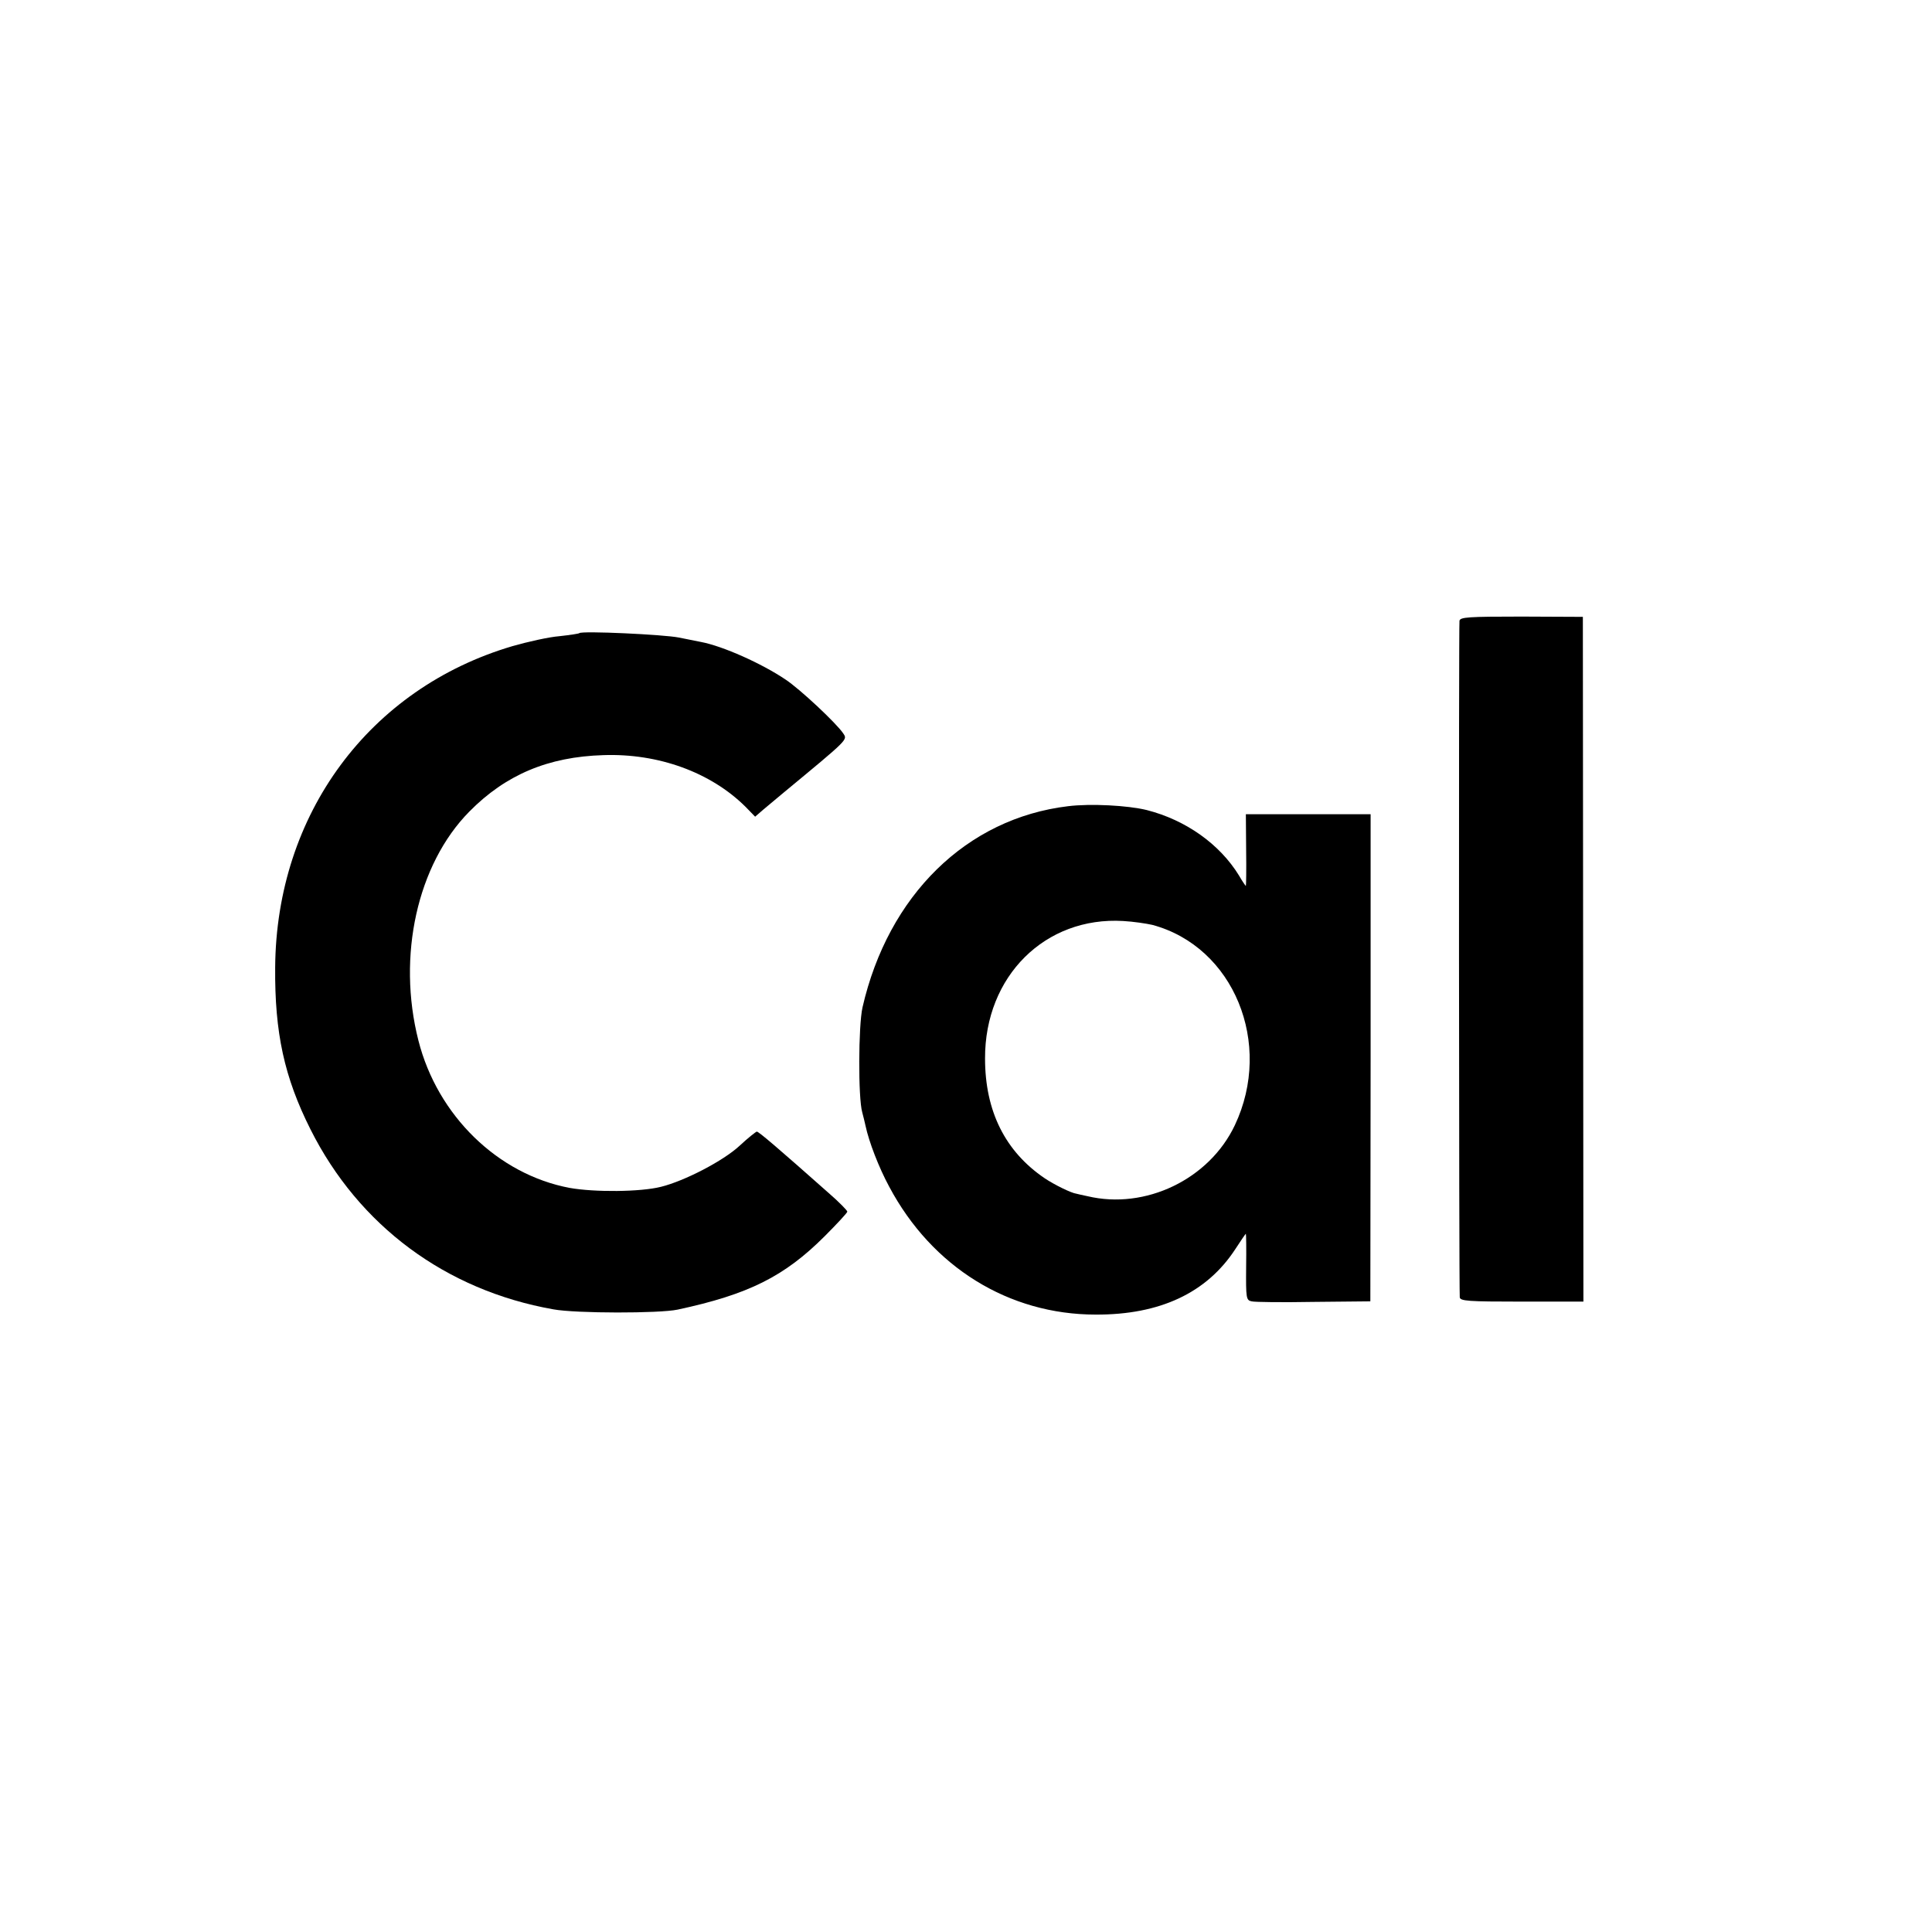
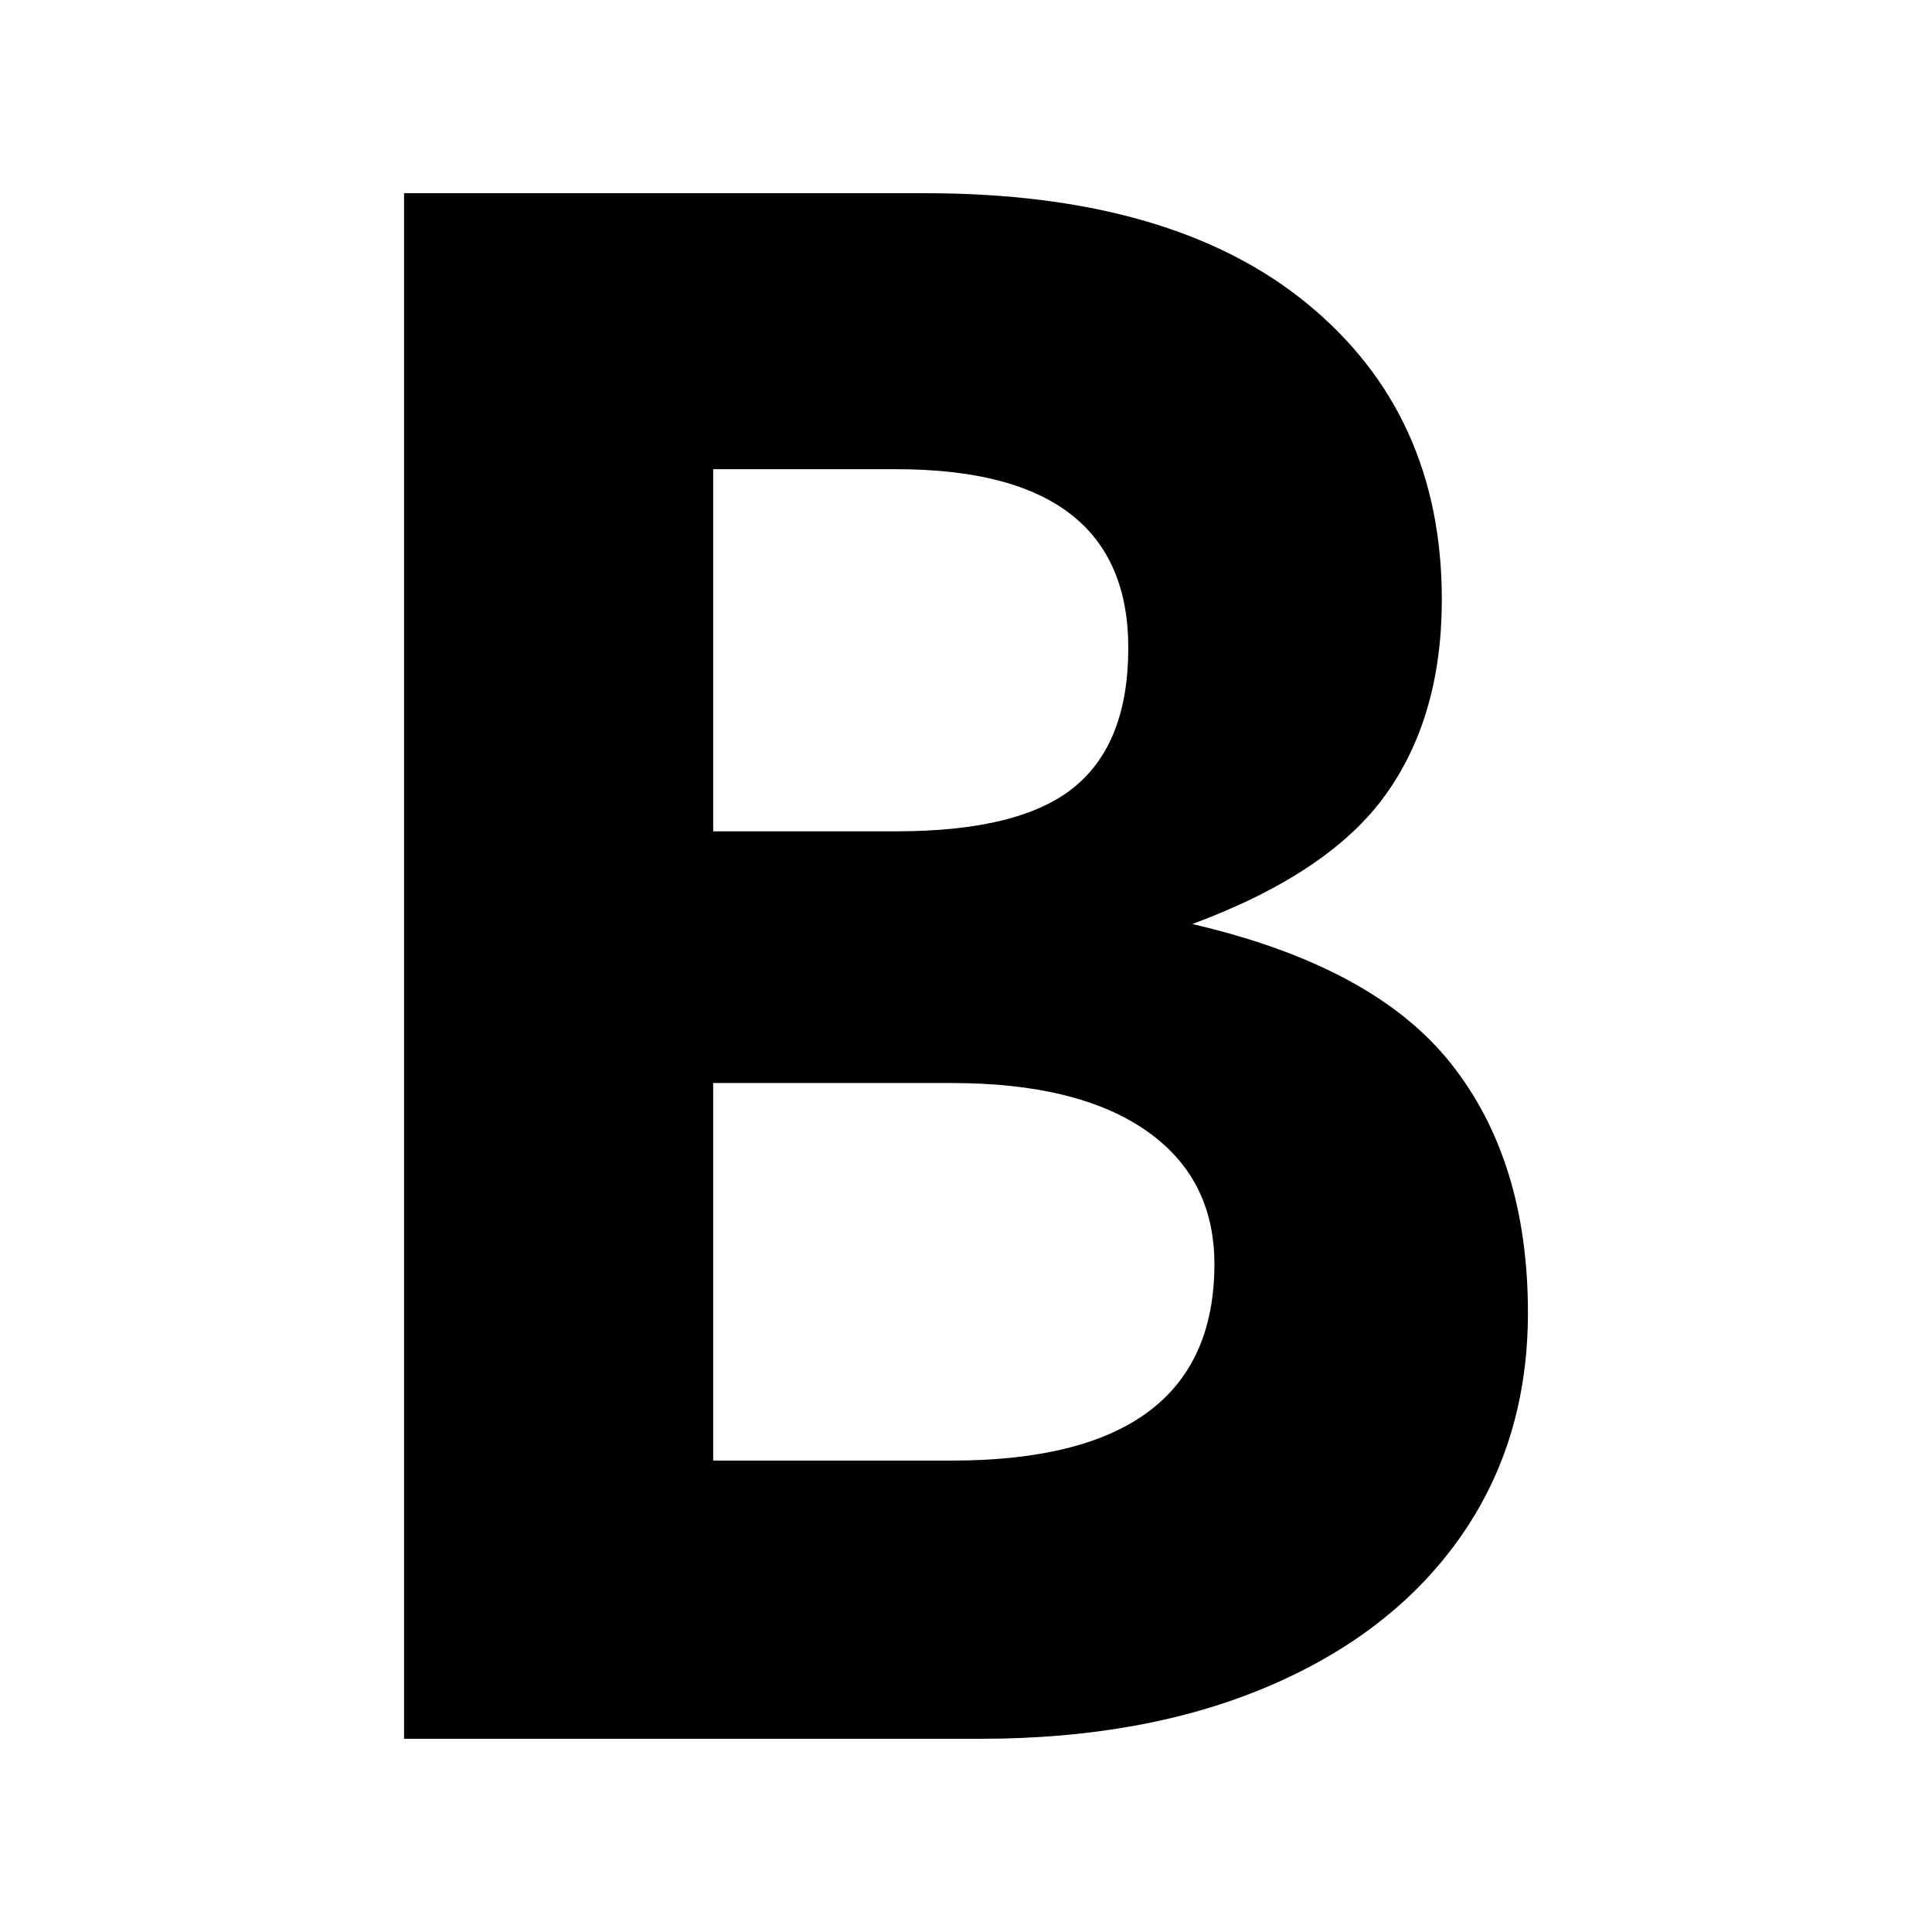
- <svg xmlns="http://www.w3.org/2000/svg" version="1.0" width="700pt" height="700pt" viewBox="0 0 700 700" preserveAspectRatio="xMidYMid meet">
-   <g transform="translate(0,700) scale(0.1,-0.1)" fill="#000000" stroke="none">
-     <path d="M5288 4751 c-3 -14 -2 -2406 1 -2451 1 -14 30 -16 224 -16 l224 0 -1 1241 -1 1240 -222 1 c-193 0 -222 -2 -225 -15z" />
-     <path d="M2099 4706 c-2 -2 -35 -7 -72 -11 -38 -3 -114 -20 -170 -36 -519 -153 -856 -609 -860 -1164 -2 -237 33 -398 128 -587 175 -349 490 -583 880 -652 81 -15 385 -15 450 -1 257 55 387 120 533 266 45 45 82 85 82 89 0 4 -30 35 -67 67 -185 164 -254 223 -261 223 -4 -1 -32 -23 -62 -51 -59 -55 -200 -128 -285 -149 -75 -19 -241 -20 -331 -4 -260 49 -479 262 -548 534 -78 306 -4 638 184 829 132 134 286 199 486 205 199 7 389 -62 515 -187 l35 -36 30 26 c16 13 49 41 73 61 238 197 232 191 216 215 -24 36 -156 160 -209 195 -86 58 -227 121 -306 136 -14 3 -50 10 -80 16 -54 11 -352 25 -361 16z" />
-     <path d="M3870 4079 c-368 -44 -652 -323 -745 -729 -15 -67 -16 -327 -1 -380 4 -14 9 -36 12 -49 12 -57 48 -151 86 -221 155 -291 433 -463 748 -463 233 -1 402 79 505 236 20 31 38 57 39 57 1 0 2 -54 1 -120 -1 -114 0 -121 20 -125 11 -3 112 -4 225 -2 l205 2 1 883 0 882 -226 0 -226 0 1 -130 c1 -71 0 -130 -1 -130 -1 0 -13 17 -25 38 -70 114 -193 201 -334 237 -69 17 -204 24 -285 14z m305 -430 c295 -79 439 -430 299 -726 -93 -196 -324 -307 -534 -257 -19 4 -37 8 -40 9 -18 2 -81 33 -115 56 -143 97 -216 243 -216 434 -1 298 218 515 501 498 36 -2 83 -9 105 -14z" />
-   </g>
+ <svg xmlns="http://www.w3.org/2000/svg" width="700" height="700" viewBox="0 0 700 700" fill="none">
+   <path transform="translate(106.40 630.00) scale(8)" d="M5.00 -70.00L28.60 -70.00Q39.80 -70.00 45.90 -65.00Q52.00 -60.00 52.00 -51.60Q52.00 -46.30 49.45 -42.75Q46.90 -39.20 40.70 -36.90Q48.90 -35.00 52.40 -30.60Q55.90 -26.20 55.90 -19.30Q55.90 -13.50 52.85 -9.15Q49.80 -4.80 44.20 -2.40Q38.60 0.00 31.10 0.00L5.00 0.00ZM29.80 -12.60Q41.70 -12.60 41.70 -21.50Q41.70 -25.40 38.60 -27.55Q35.50 -29.70 29.80 -29.70L19.00 -29.70L19.00 -12.60ZM27.30 -41.10Q32.90 -41.10 35.35 -43.10Q37.80 -45.10 37.80 -49.40Q37.80 -57.50 27.30 -57.50L19.00 -57.50L19.00 -41.10Z" fill="#000000" />
</svg>
